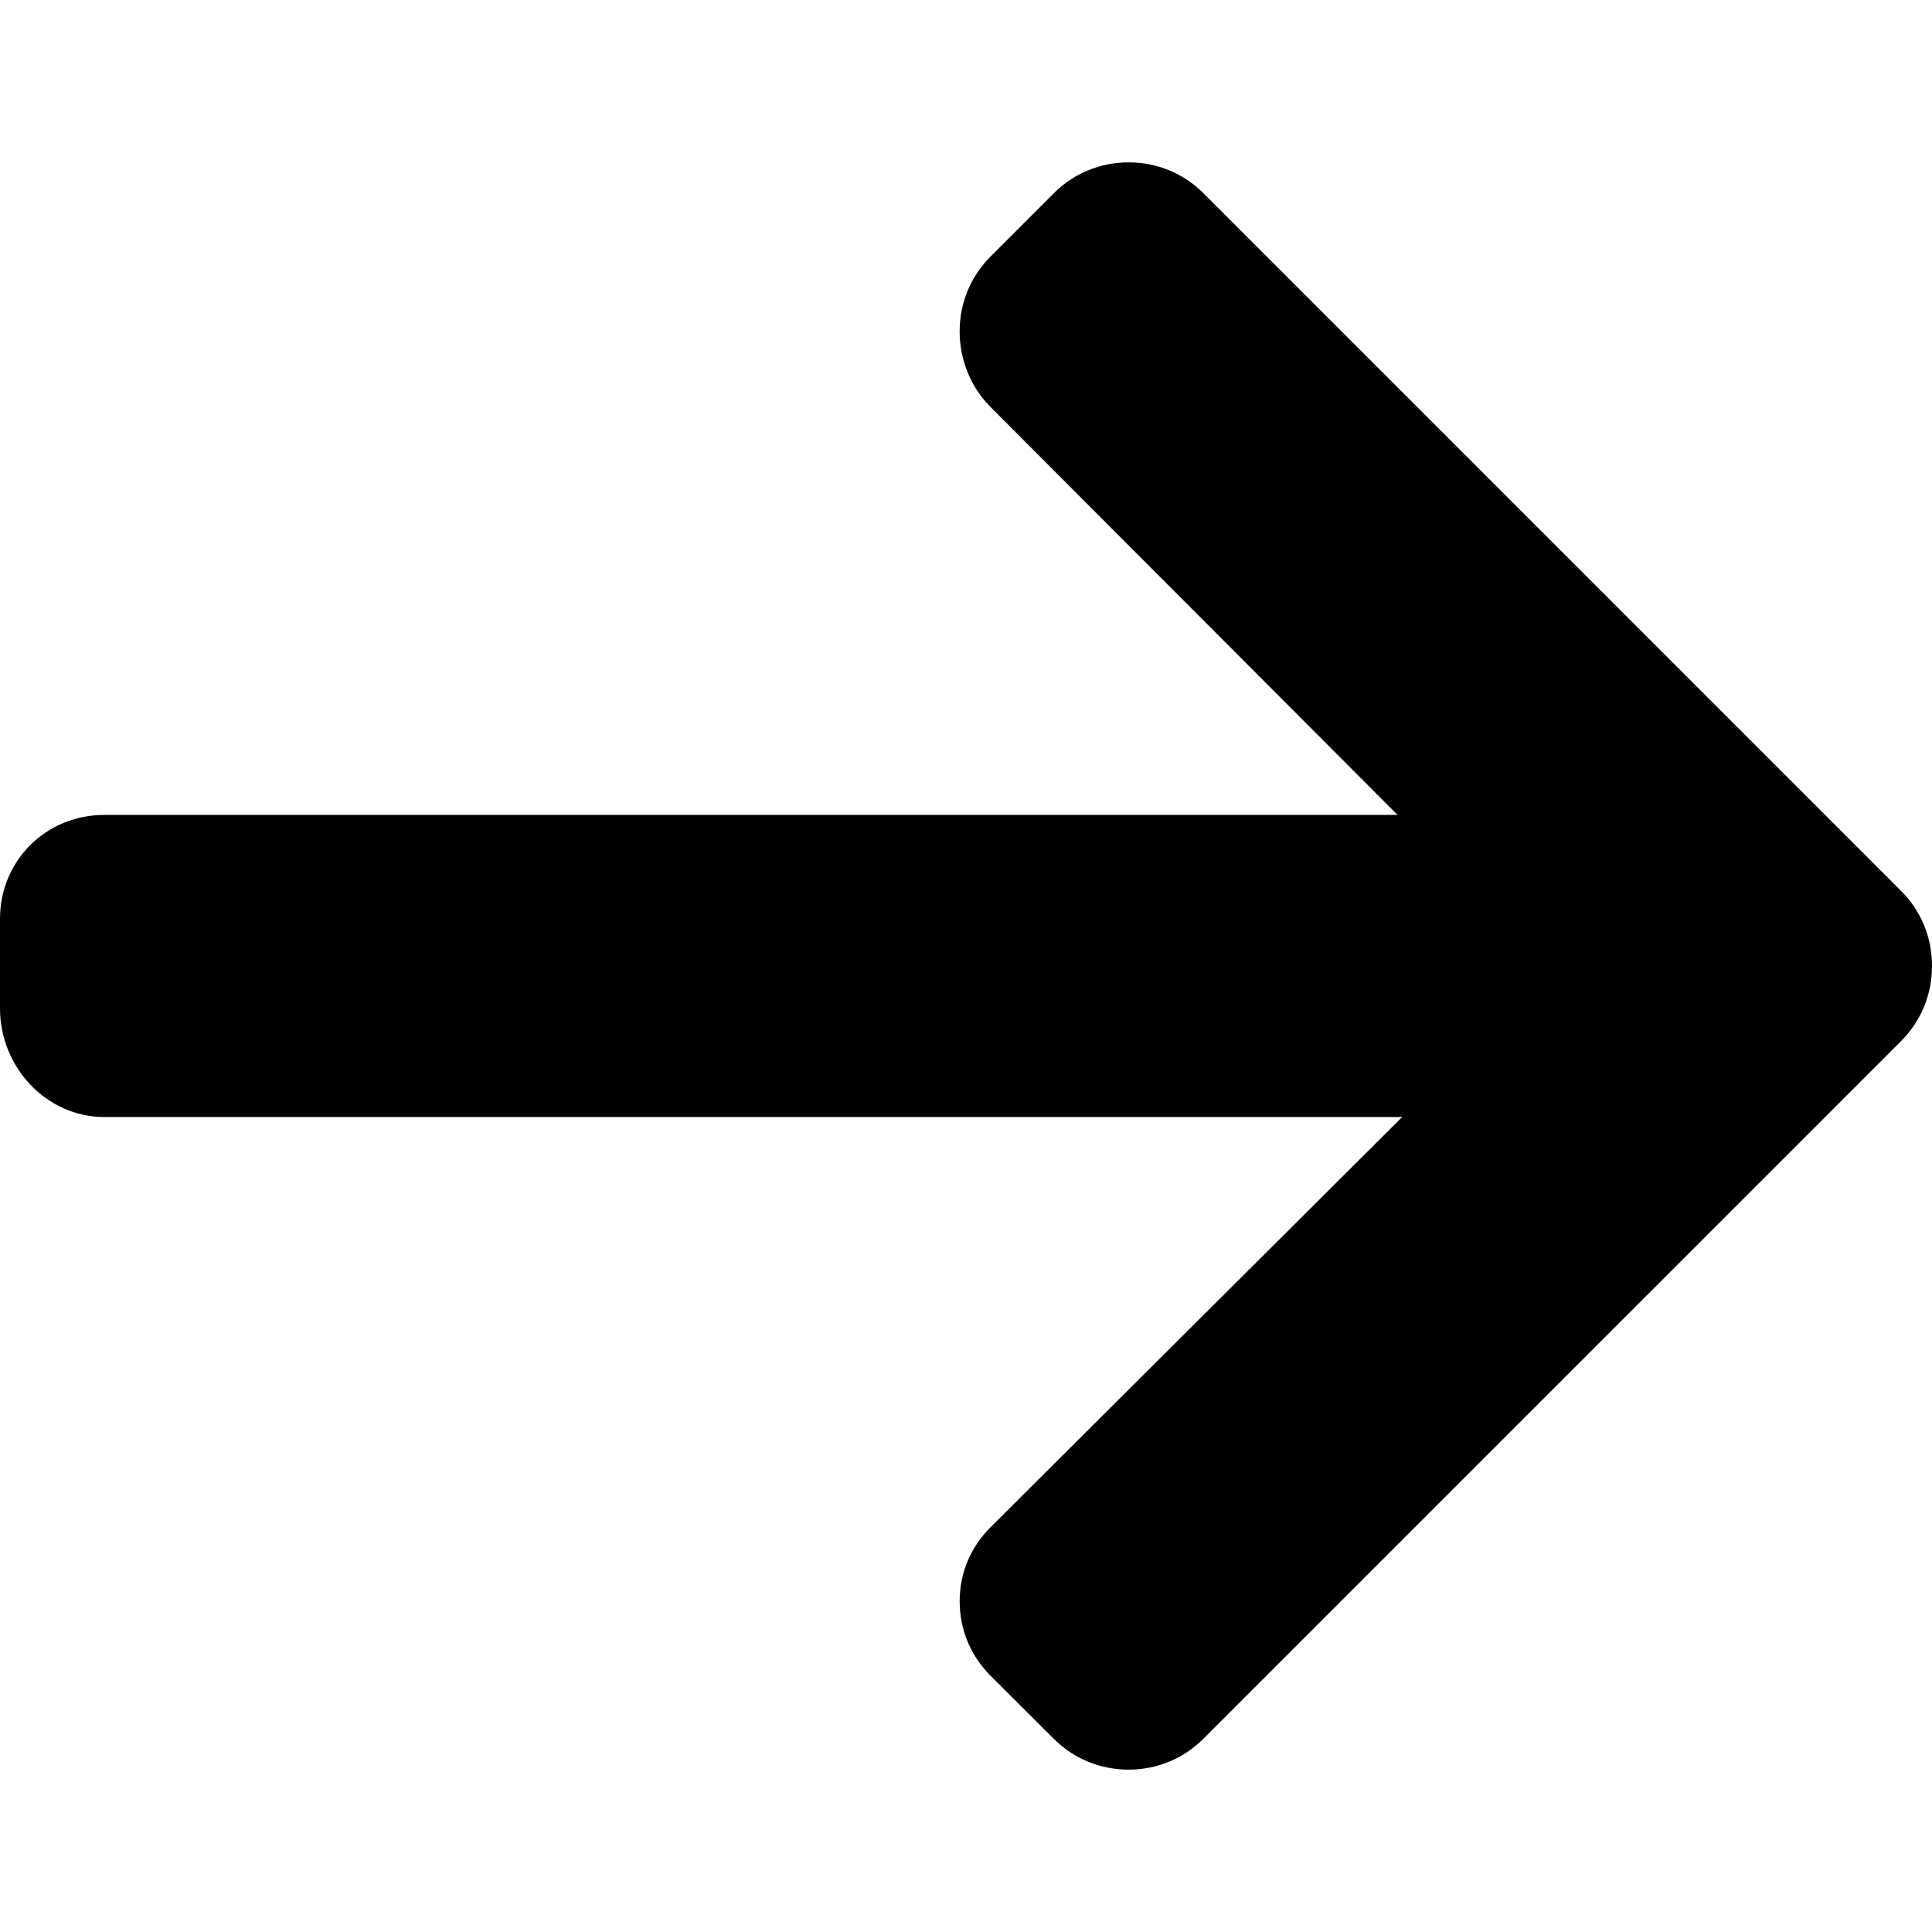
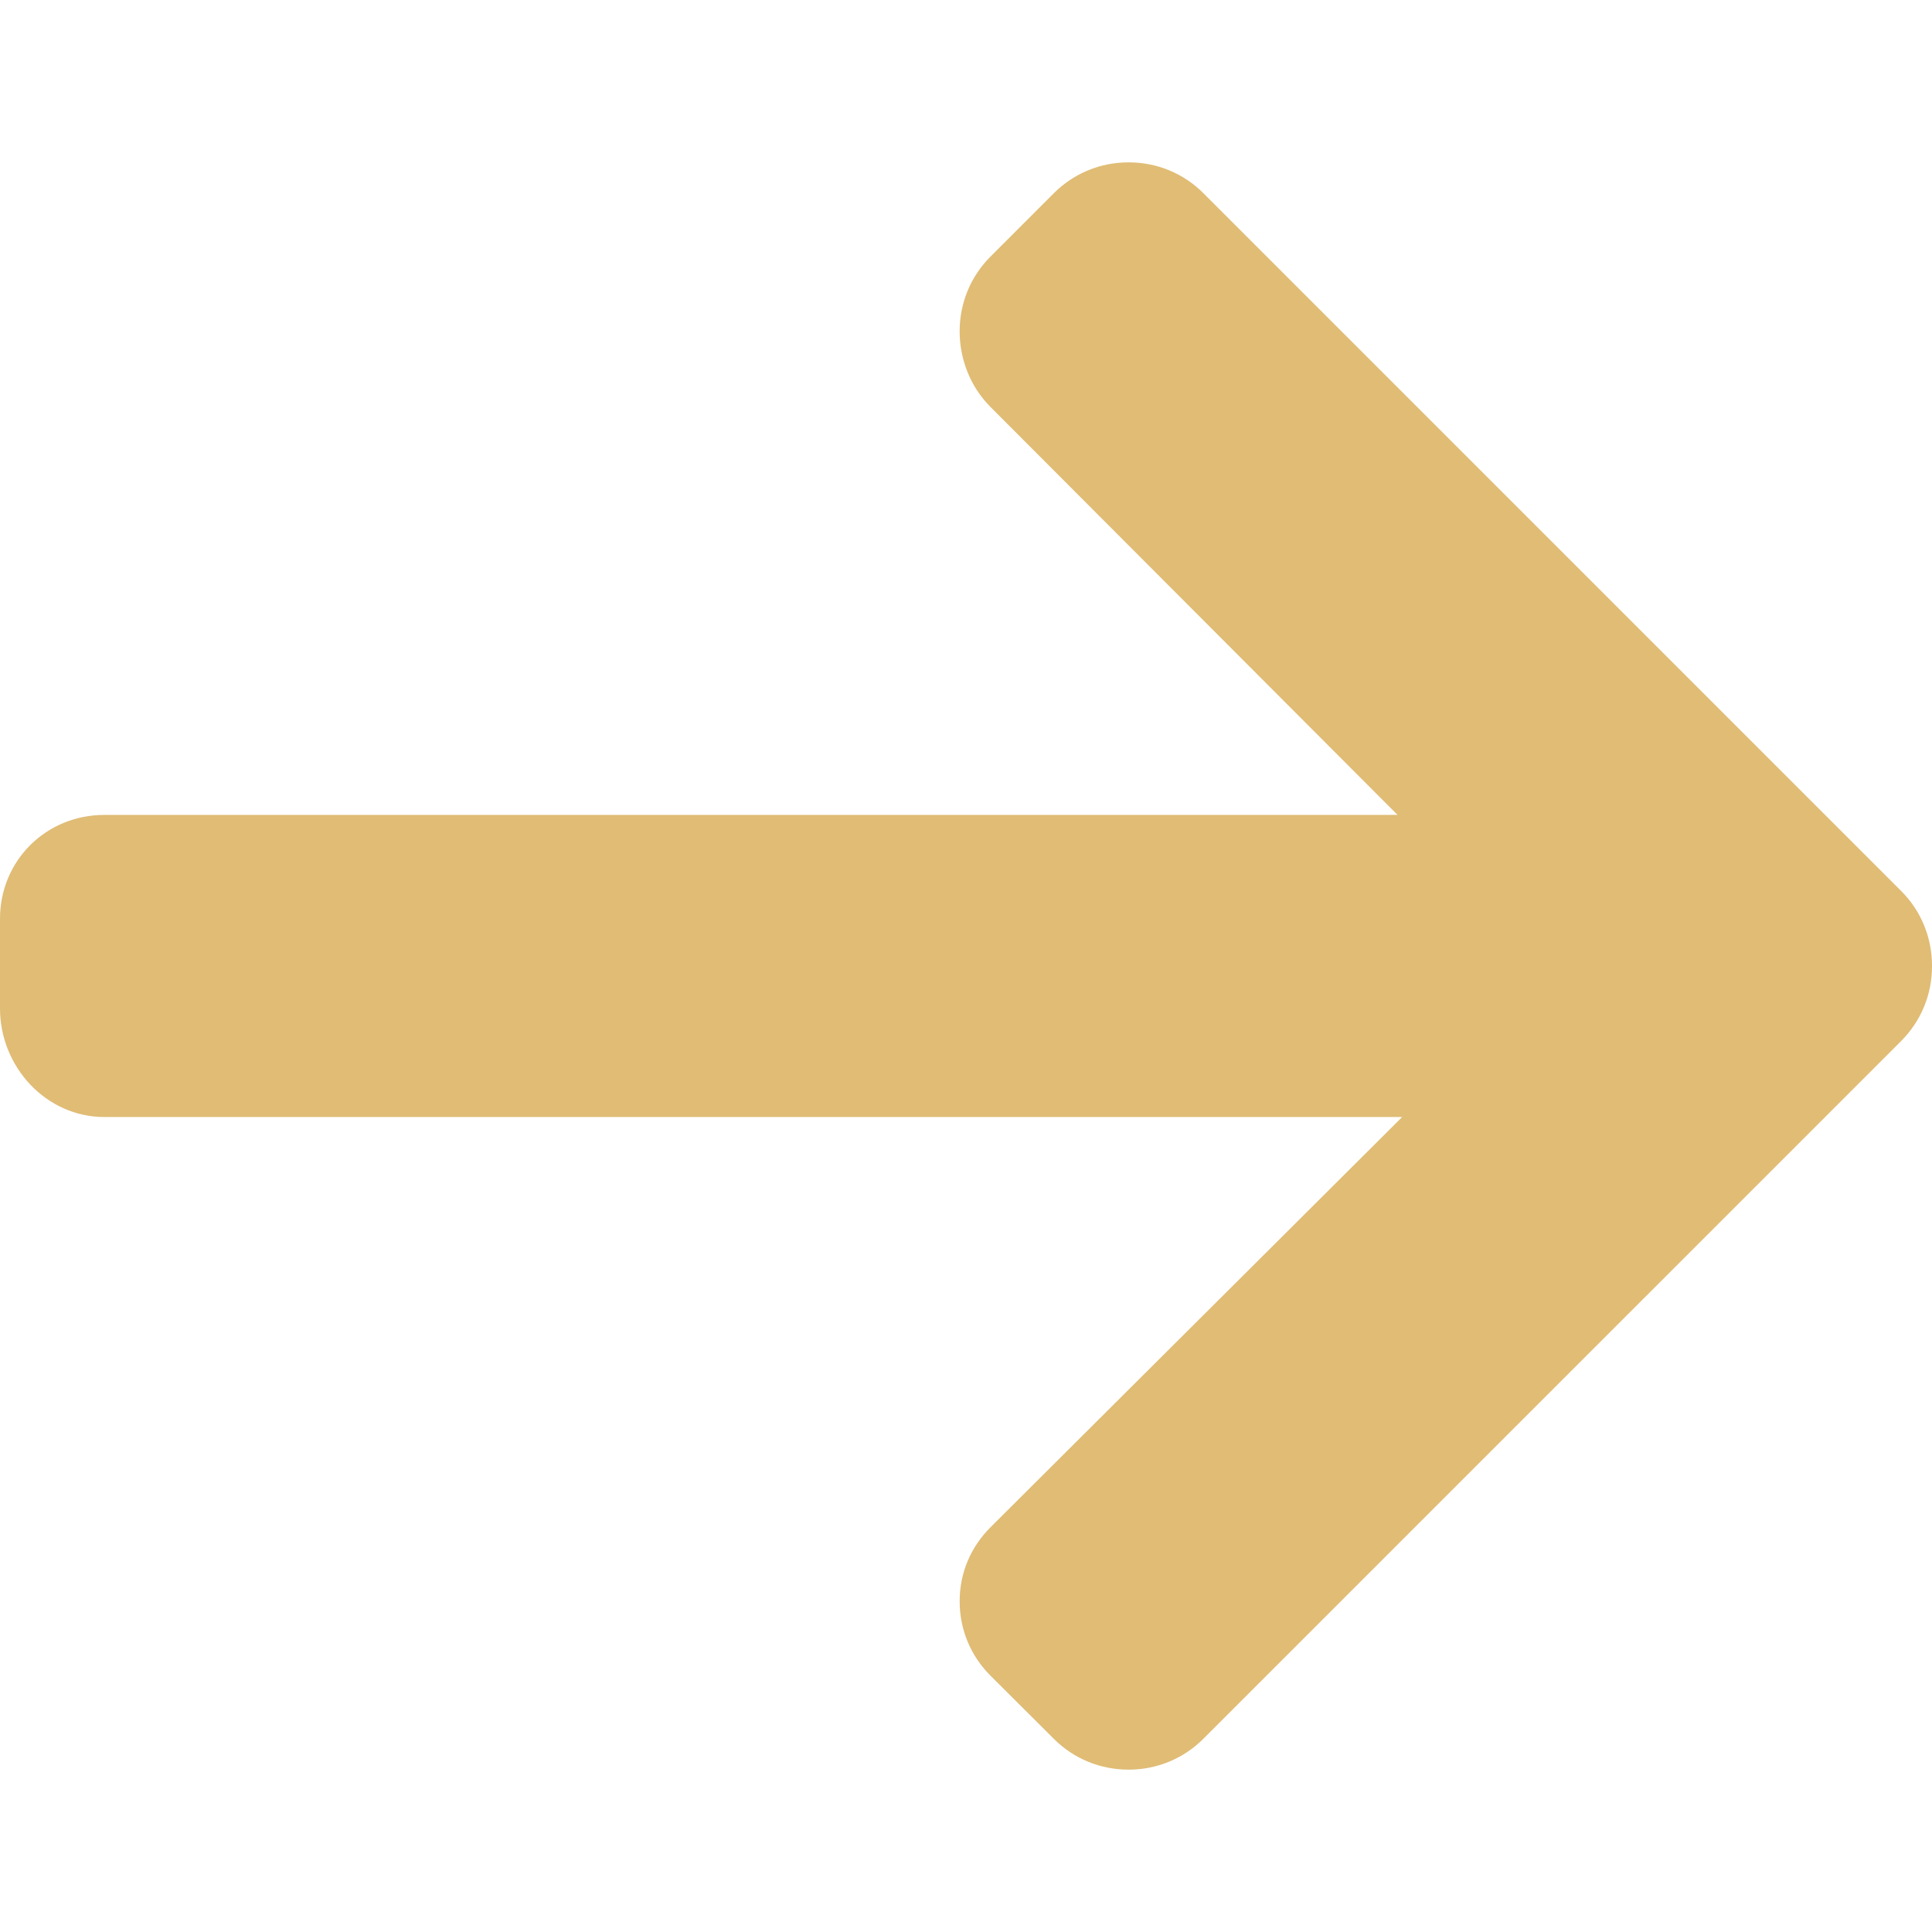
- <svg xmlns="http://www.w3.org/2000/svg" version="1.1" id="Layer_1" x="0px" y="0px" viewBox="0 0 492.004 492.004" style="enable-background:new 0 0 492.004 492.004;" xml:space="preserve">
+ <svg xmlns="http://www.w3.org/2000/svg" version="1.1" id="Layer_1" x="0px" y="0px" viewBox="0 0 492.004 492.004" fill="#e0bc75" style="enable-background:new 0 0 492.004 492.004;" xml:space="preserve">
  <g>
    <g>
      <path d="M484.14,226.886L306.46,49.202c-5.072-5.072-11.832-7.856-19.04-7.856c-7.216,0-13.972,2.788-19.044,7.856l-16.132,16.136    c-5.068,5.064-7.86,11.828-7.86,19.04c0,7.208,2.792,14.2,7.86,19.264L355.9,207.526H26.58C11.732,207.526,0,219.15,0,234.002    v22.812c0,14.852,11.732,27.648,26.58,27.648h330.496L252.248,388.926c-5.068,5.072-7.86,11.652-7.86,18.864    c0,7.204,2.792,13.88,7.86,18.948l16.132,16.084c5.072,5.072,11.828,7.836,19.044,7.836c7.208,0,13.968-2.8,19.04-7.872    l177.68-177.68c5.084-5.088,7.88-11.88,7.86-19.1C492.02,238.762,489.228,231.966,484.14,226.886z" />
    </g>
  </g>
  <g>
</g>
  <g>
</g>
  <g>
</g>
  <g>
</g>
  <g>
</g>
  <g>
</g>
  <g>
</g>
  <g>
</g>
  <g>
</g>
  <g>
</g>
  <g>
</g>
  <g>
</g>
  <g>
</g>
  <g>
</g>
  <g>
</g>
</svg>
